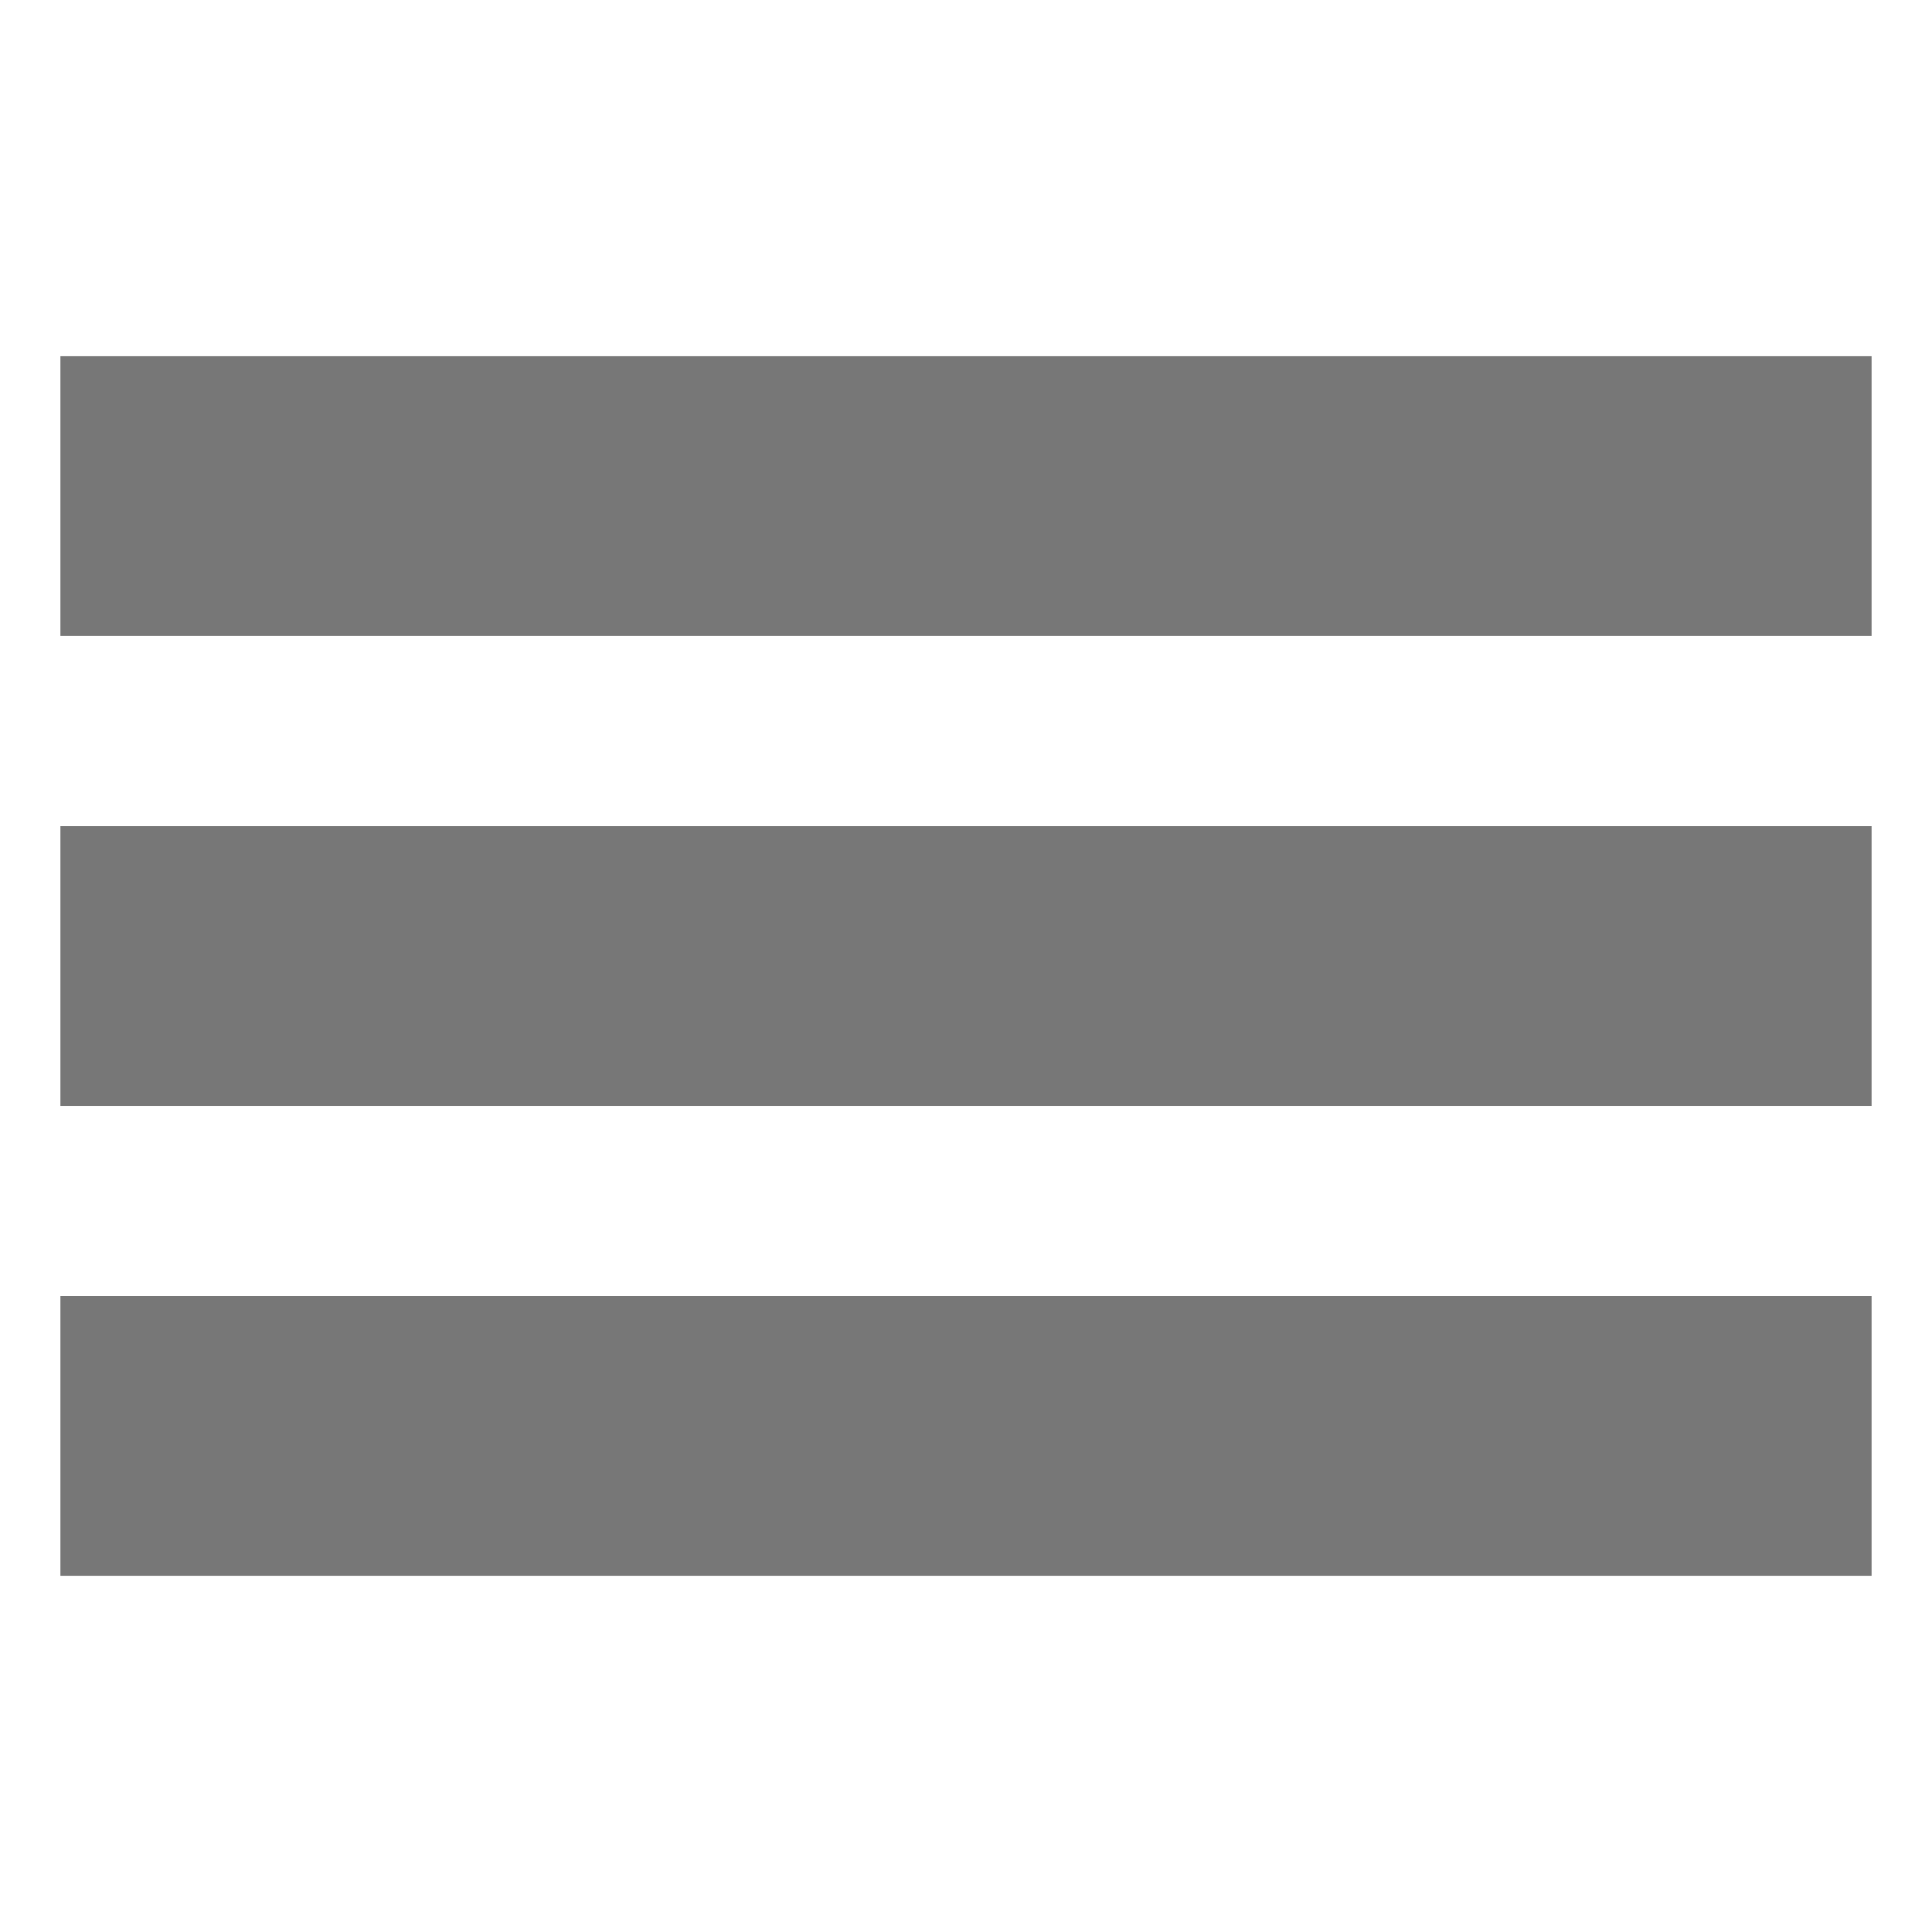
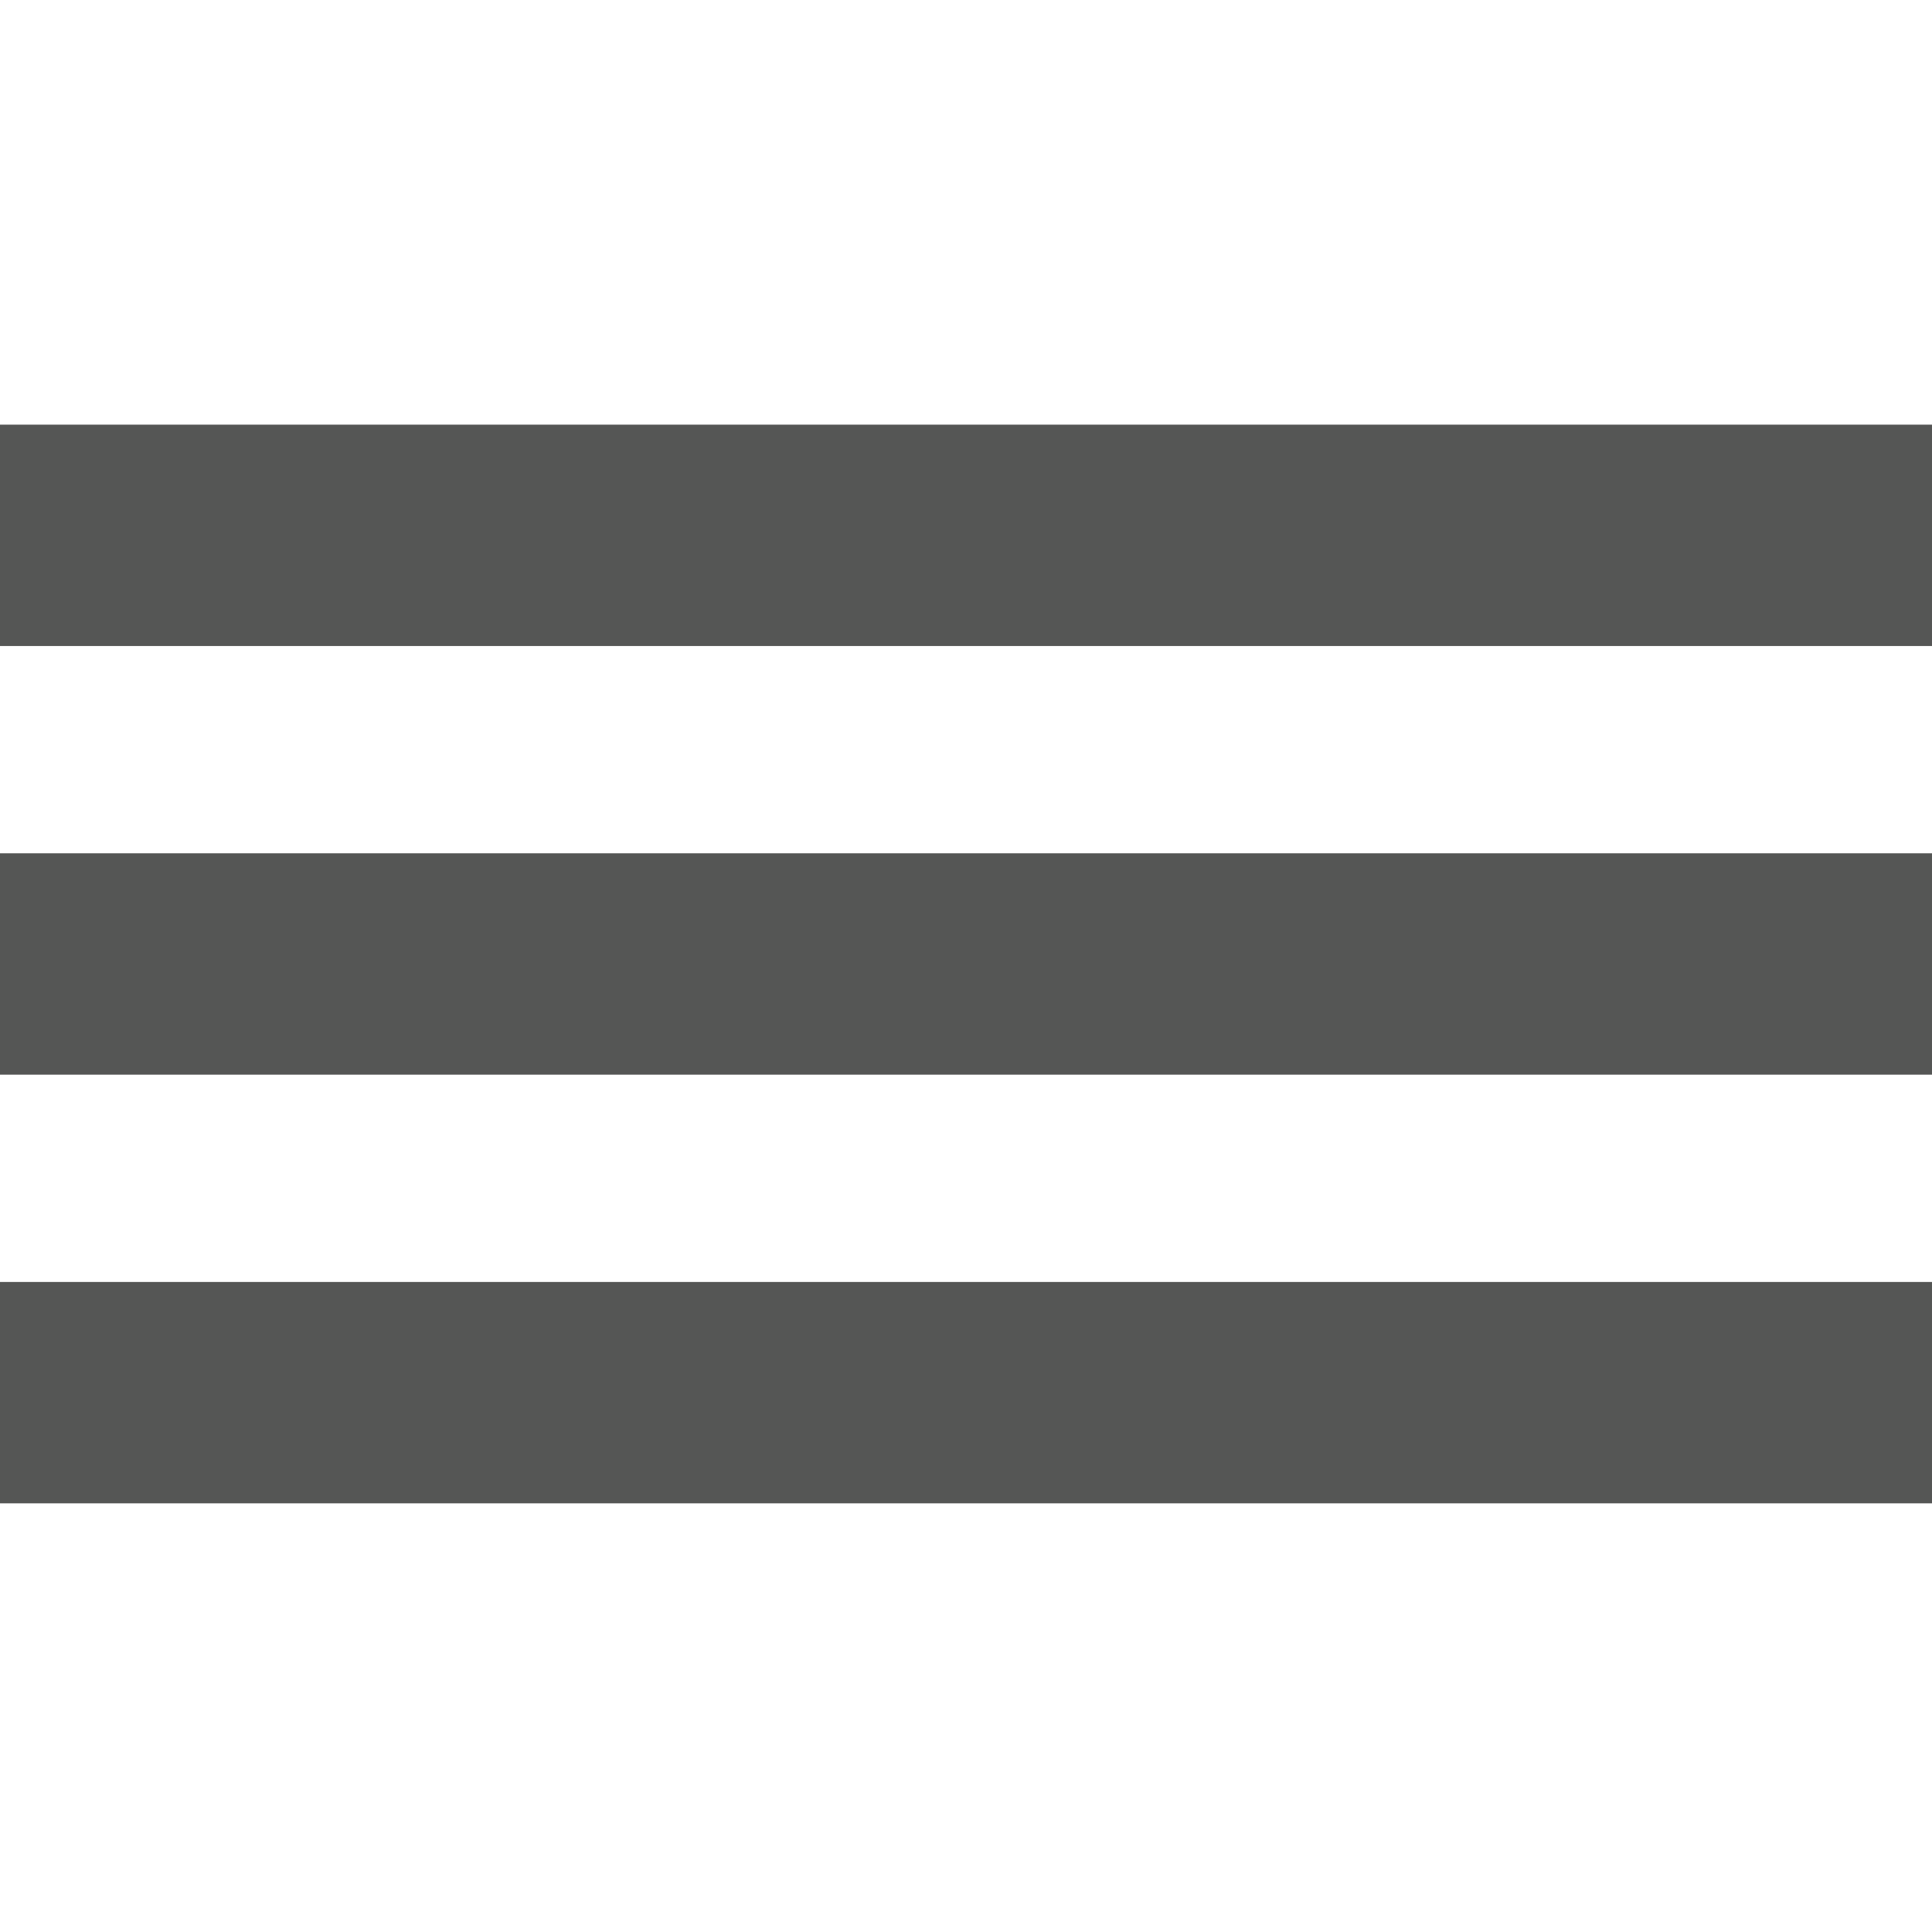
- <svg xmlns="http://www.w3.org/2000/svg" width="80" height="80" viewBox="0 0 80 80">
-   <g fill="#777">
-     <path d="M2.501 34.209h74.998v11.584h-74.998zM2.501 14.75h74.998v11.582h-74.998zM2.501 53.664h74.998v11.586h-74.998z" />
-   </g>
+ <svg xmlns="http://www.w3.org/2000/svg" version="1.1" id="Layer_1" x="0px" y="0px" viewBox="0 0 96 96" enable-background="new 0 0 96 96" xml:space="preserve">
+   <polygon fill="#555655" points="96,32.1 0,32.1 0,21.1 96,21.1 " />
+   <polygon fill="#555655" points="96,53.4 0,53.4 0,42.4 96,42.4 " />
+   <polygon fill="#555655" points="96,74.7 0,74.7 0,63.7 96,63.7 " />
</svg>
